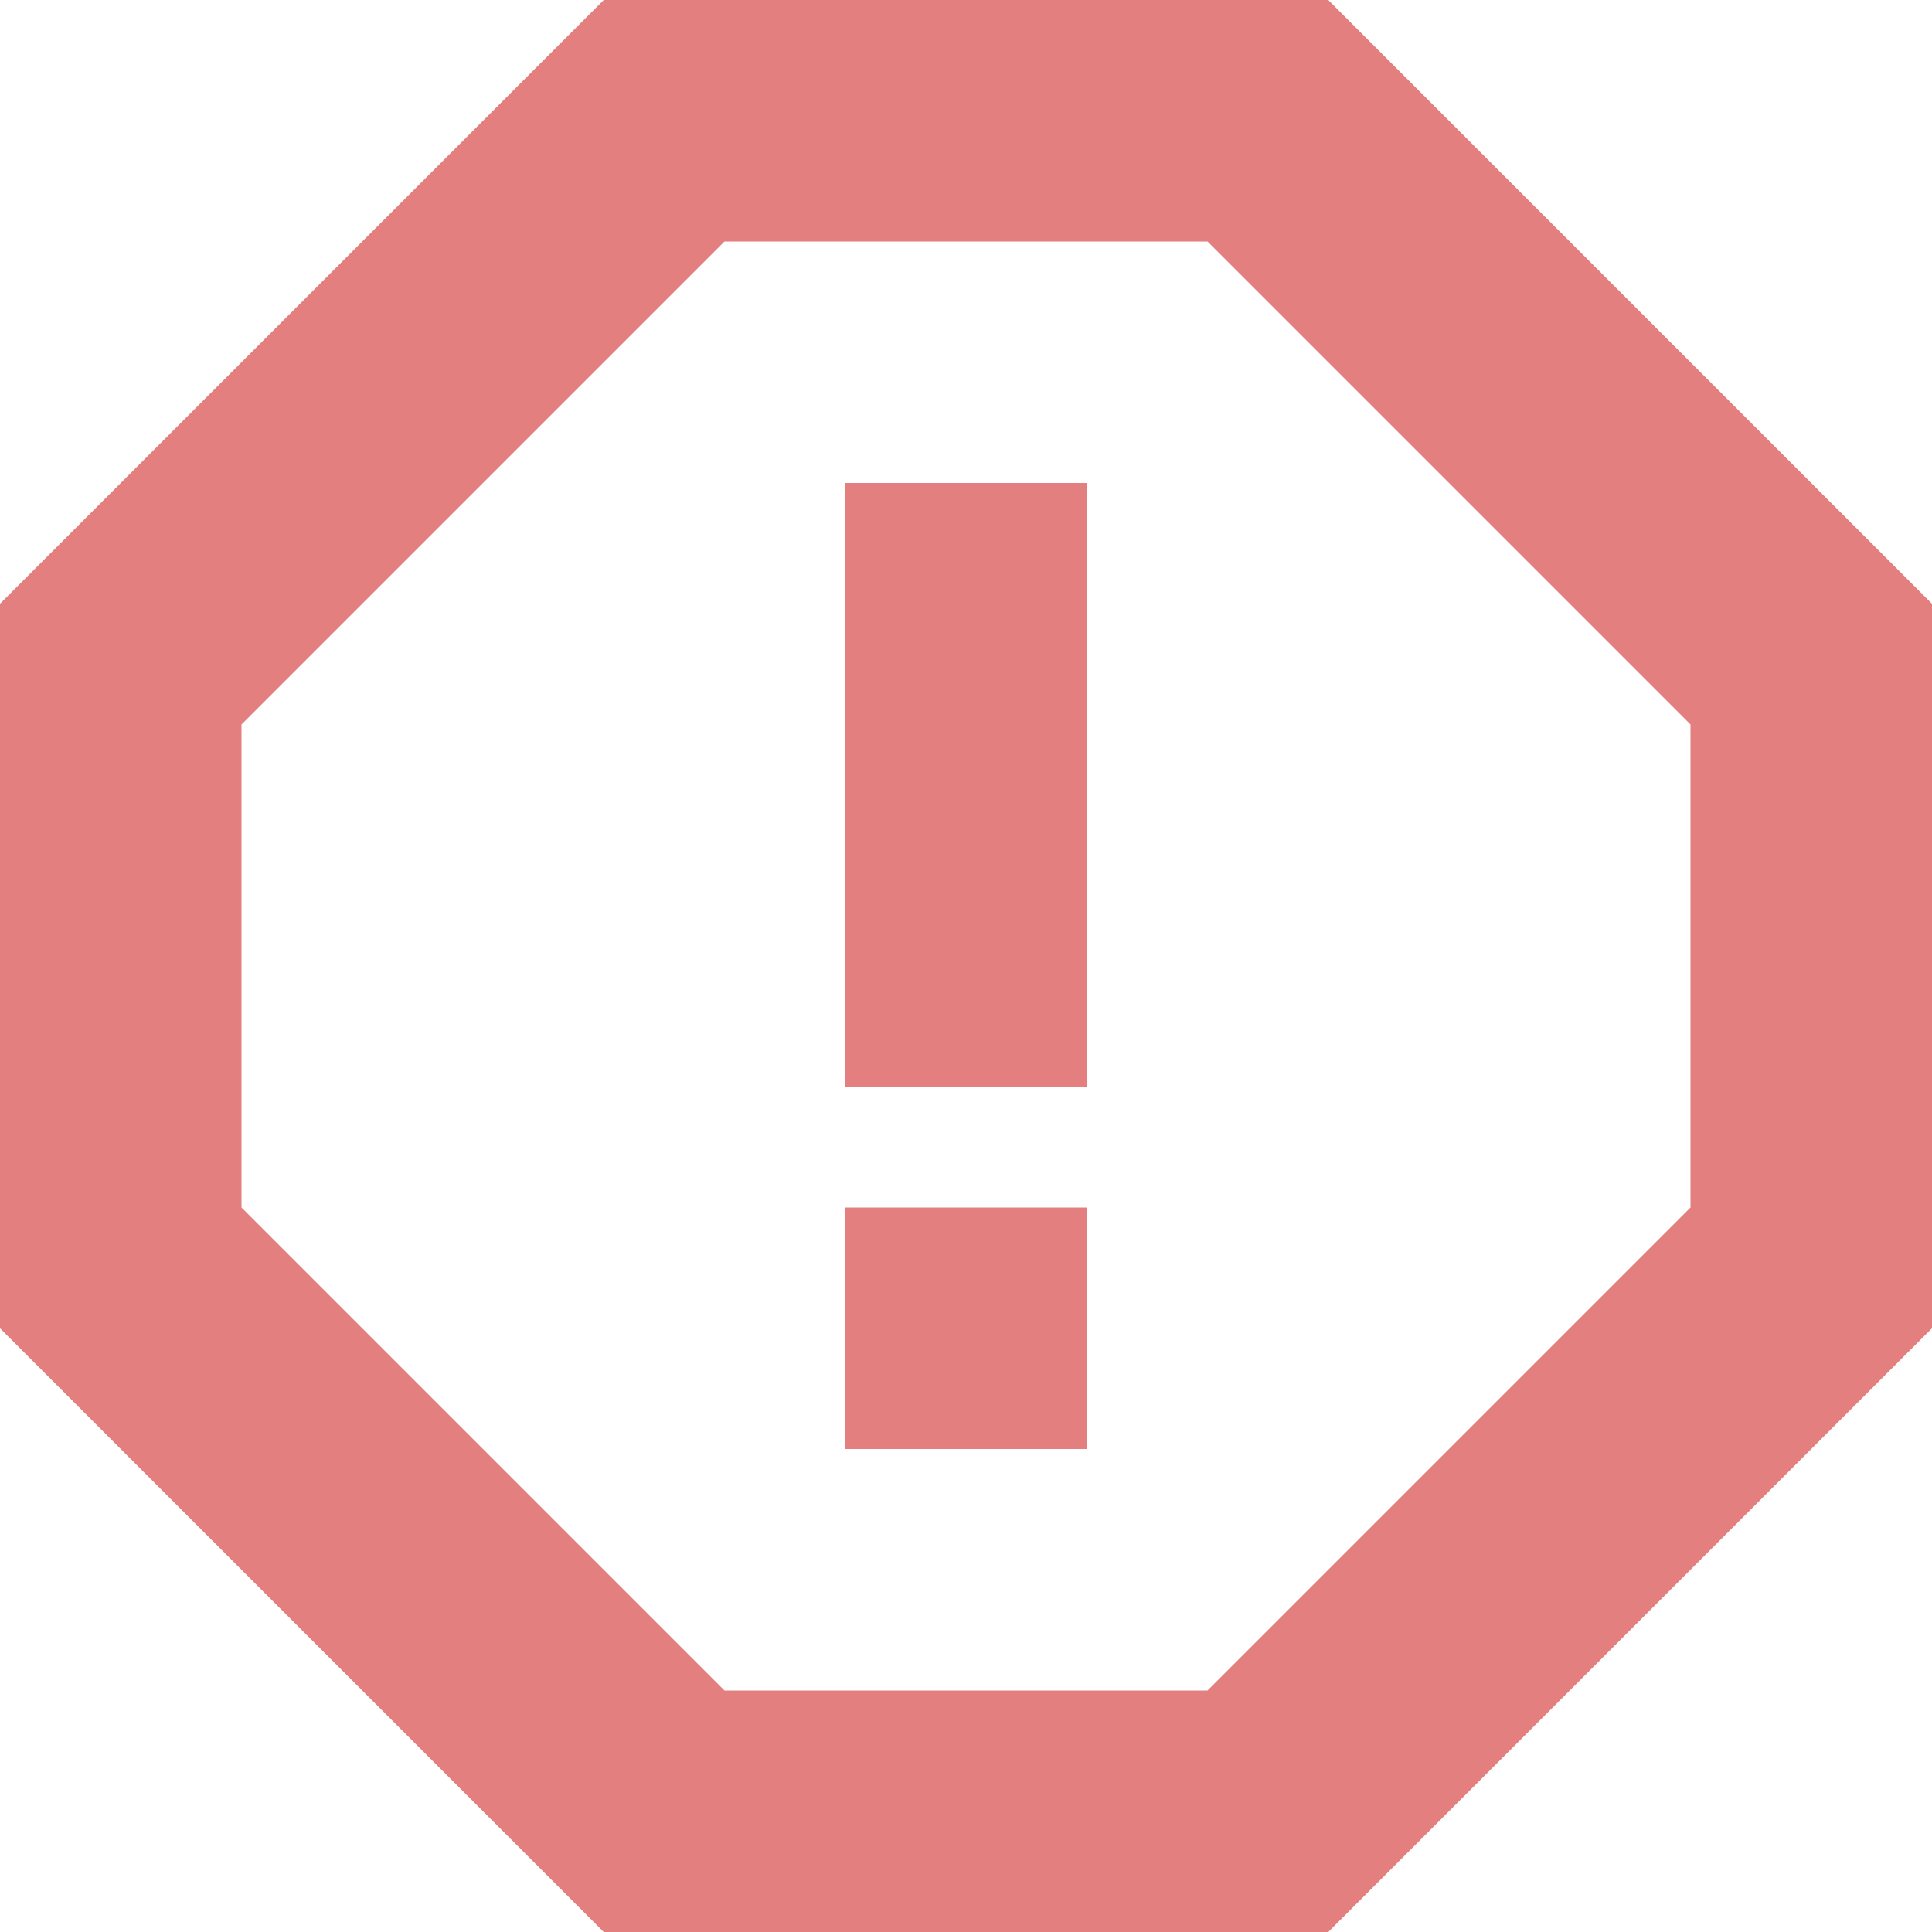
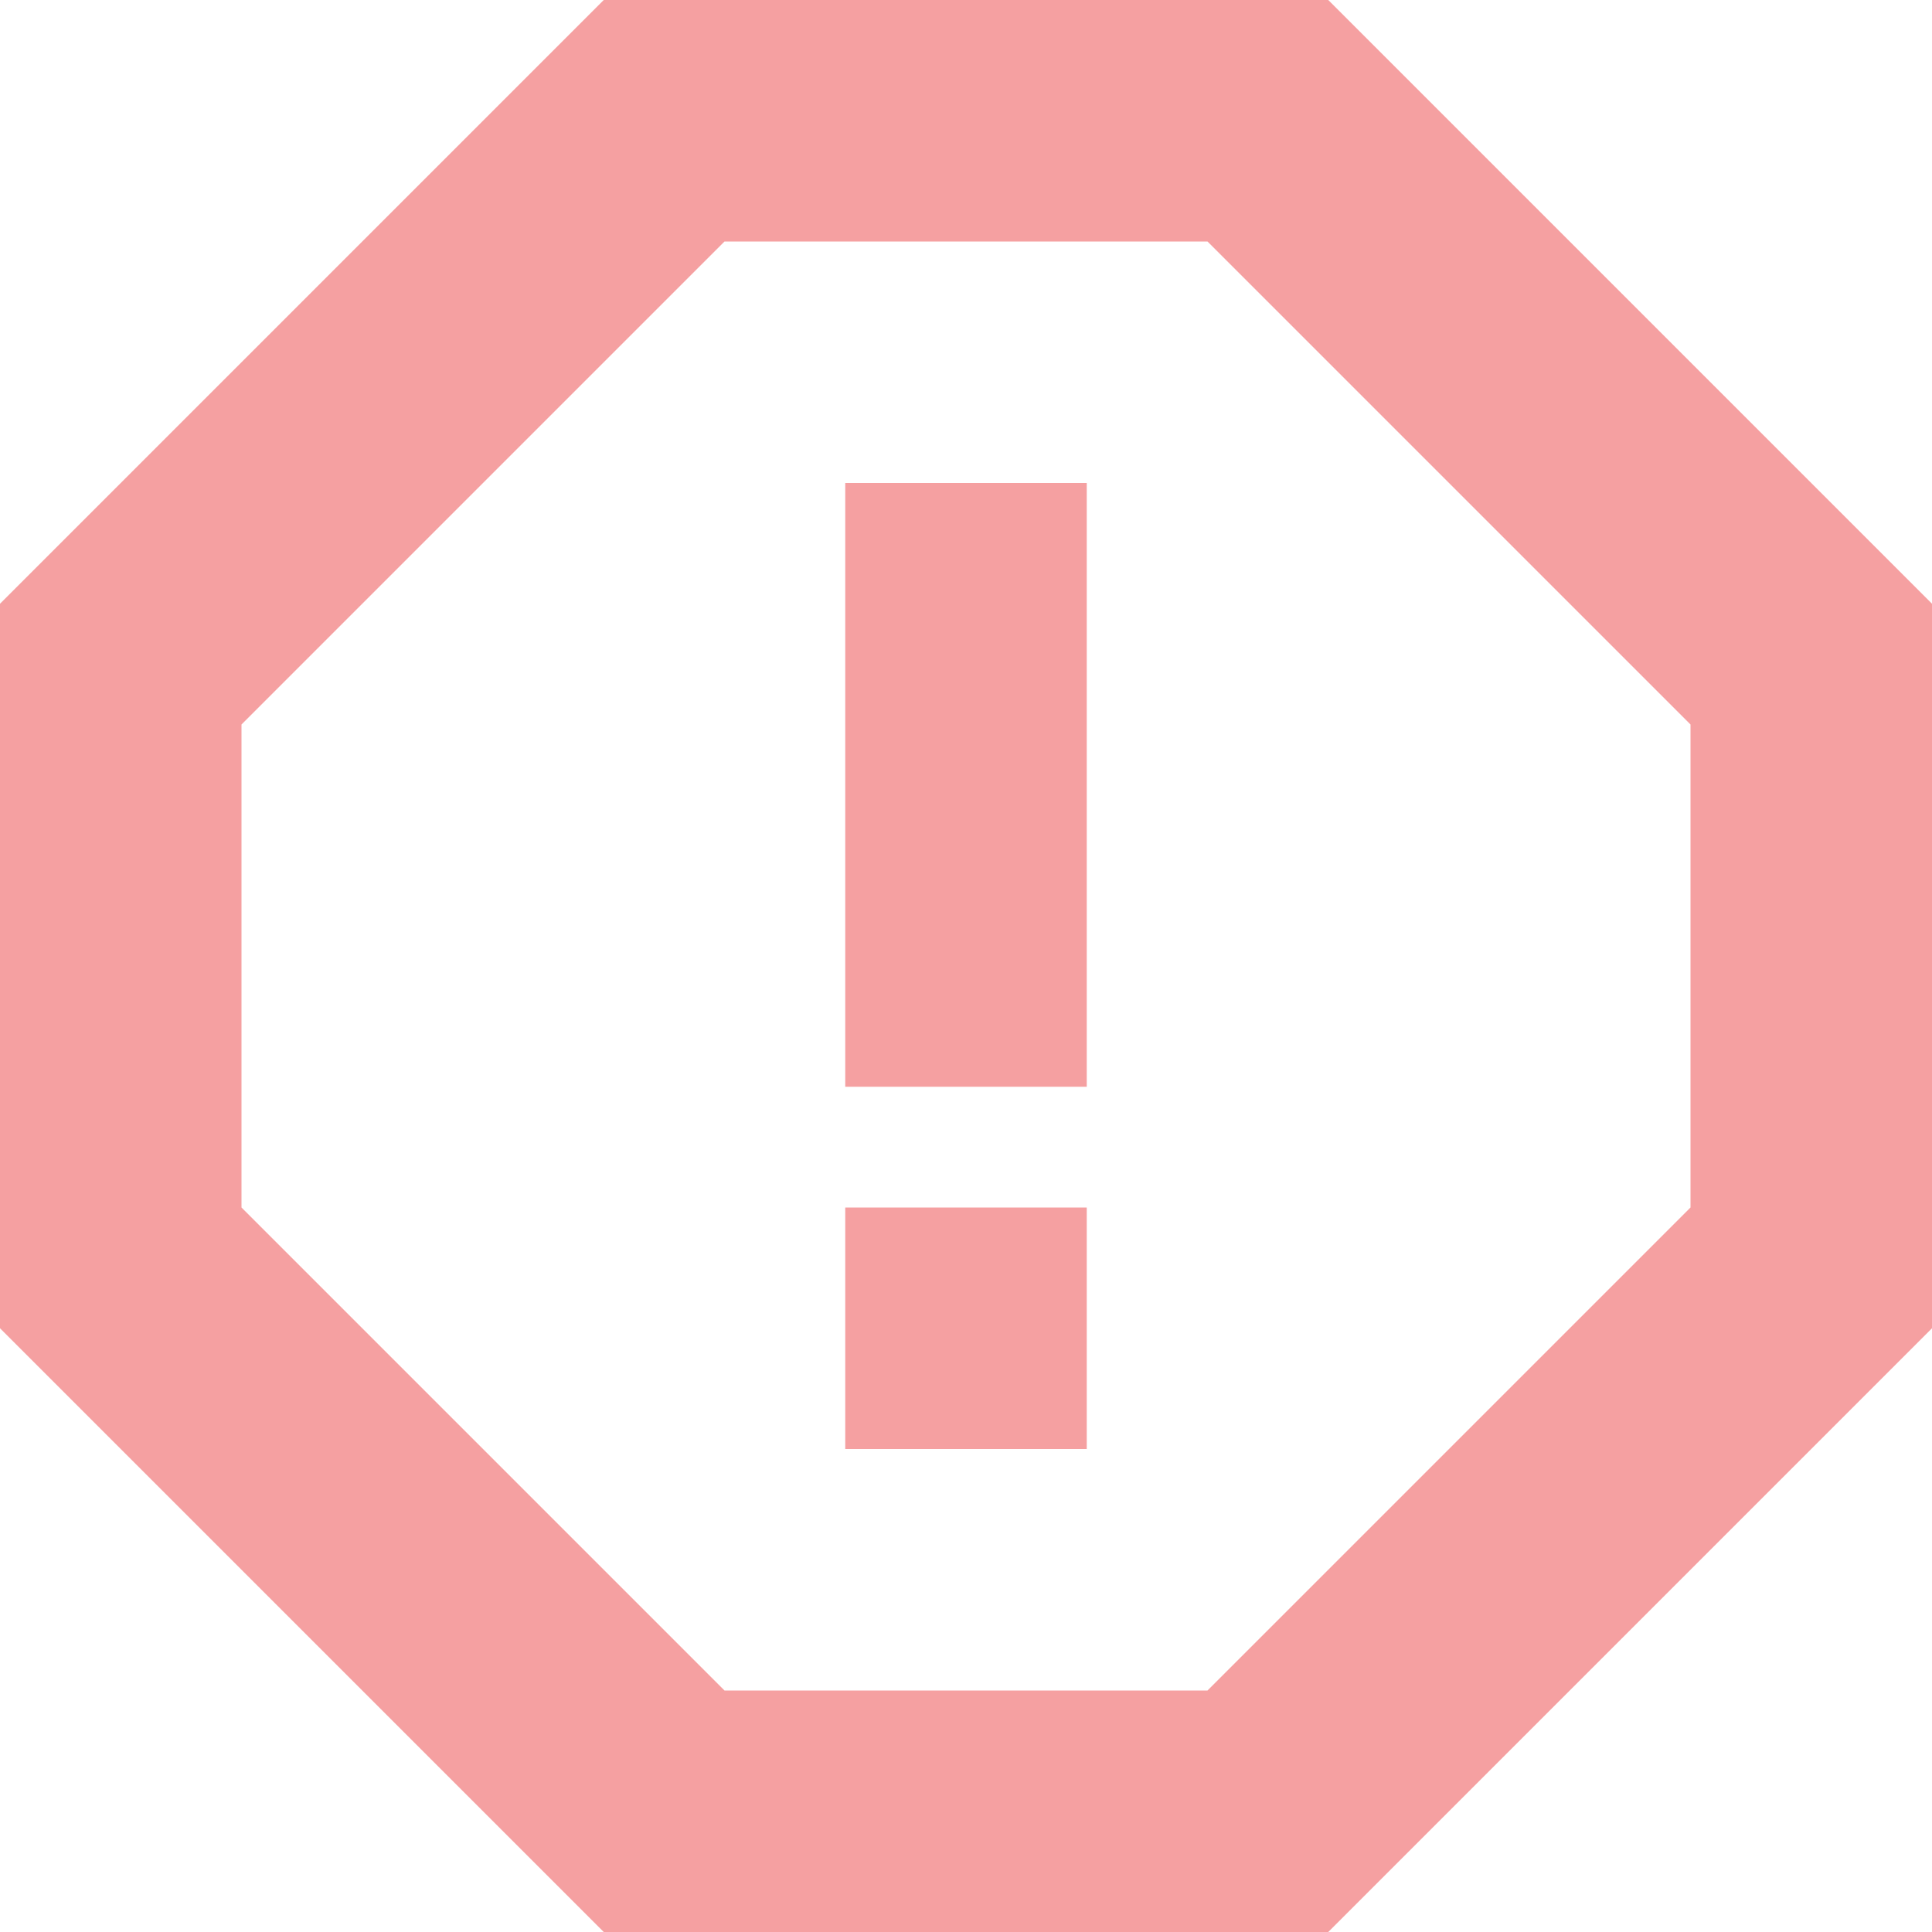
<svg xmlns="http://www.w3.org/2000/svg" height="1024" width="1024">
-   <path d="M704 0H320L0 320v384l320 320h384l320-320V320L704 0zM896 640L640 896H384L128 640V384l256-256h256l256 256V640zM448 576h128V256H448V576zM448 768h128V640H448V768z" fill="rgba(202, 0, 0, 0.5)" />
+   <path d="M704 0H320L0 320v384l320 320h384l320-320V320L704 0zM896 640L640 896H384L128 640V384l256-256h256l256 256V640zM448 576h128V256H448V576zM448 768h128V640H448V768z" fill="rgba(237, 66, 69, 0.5)" />
</svg>
